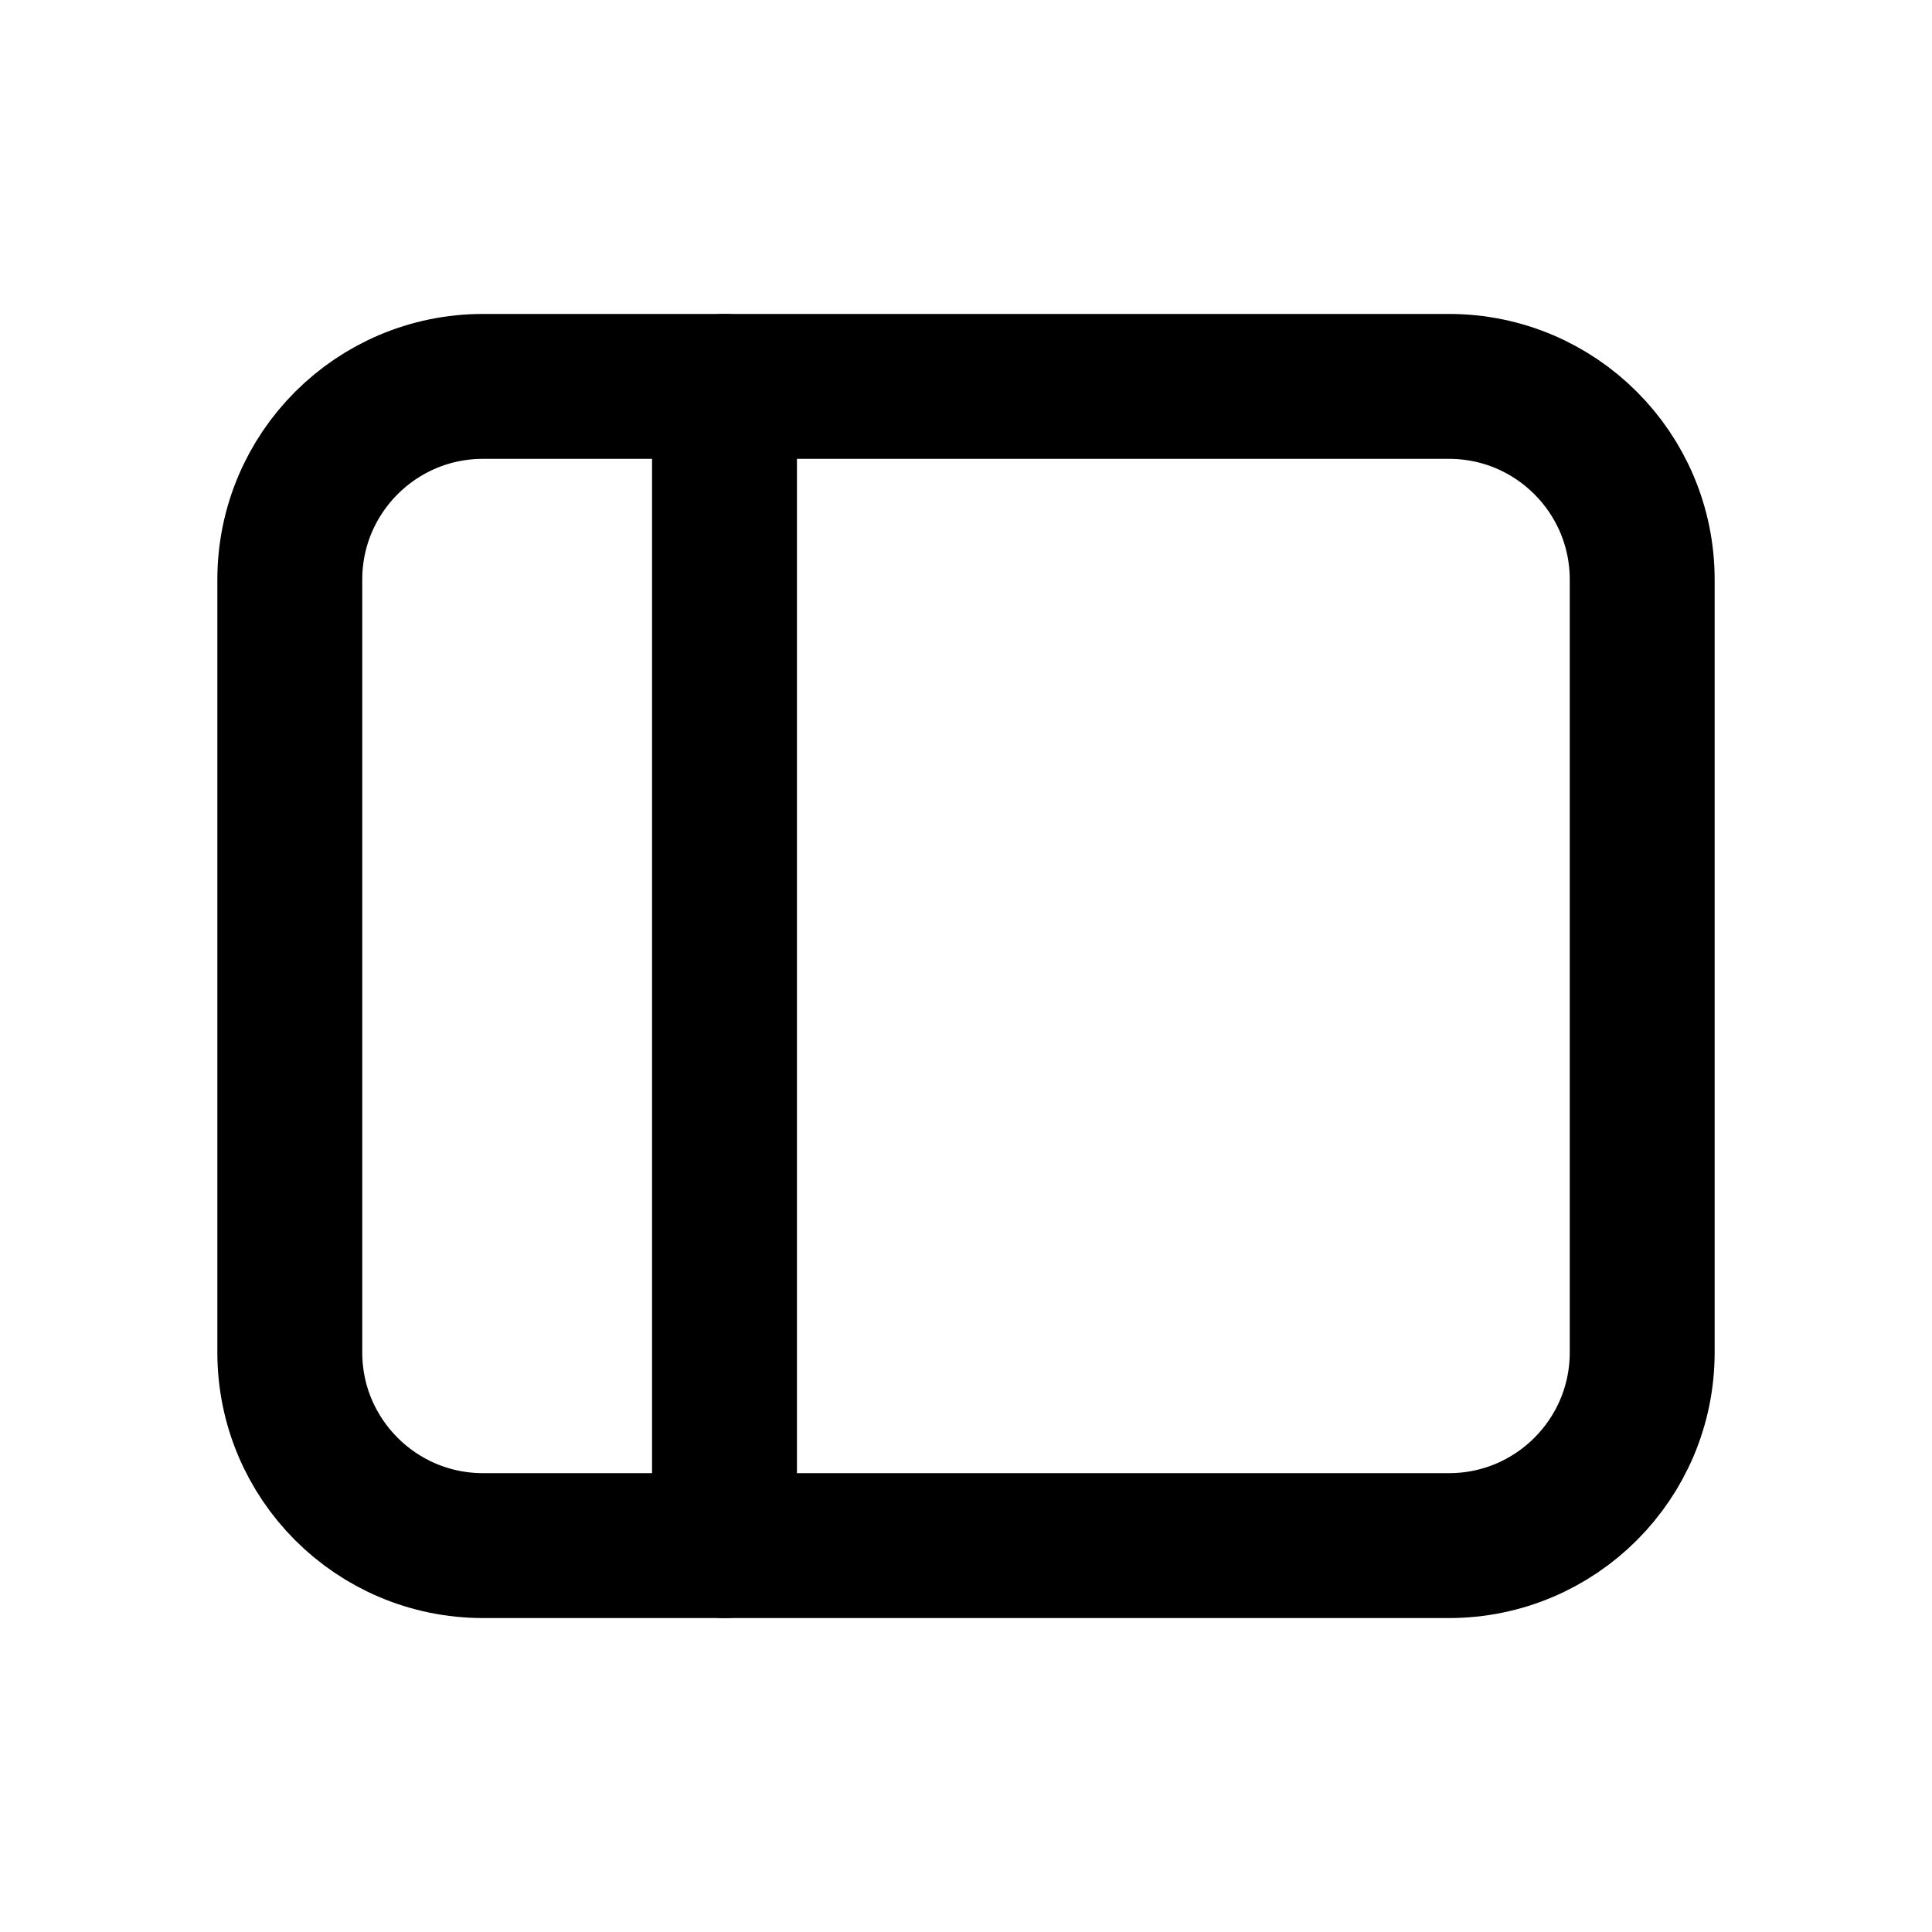
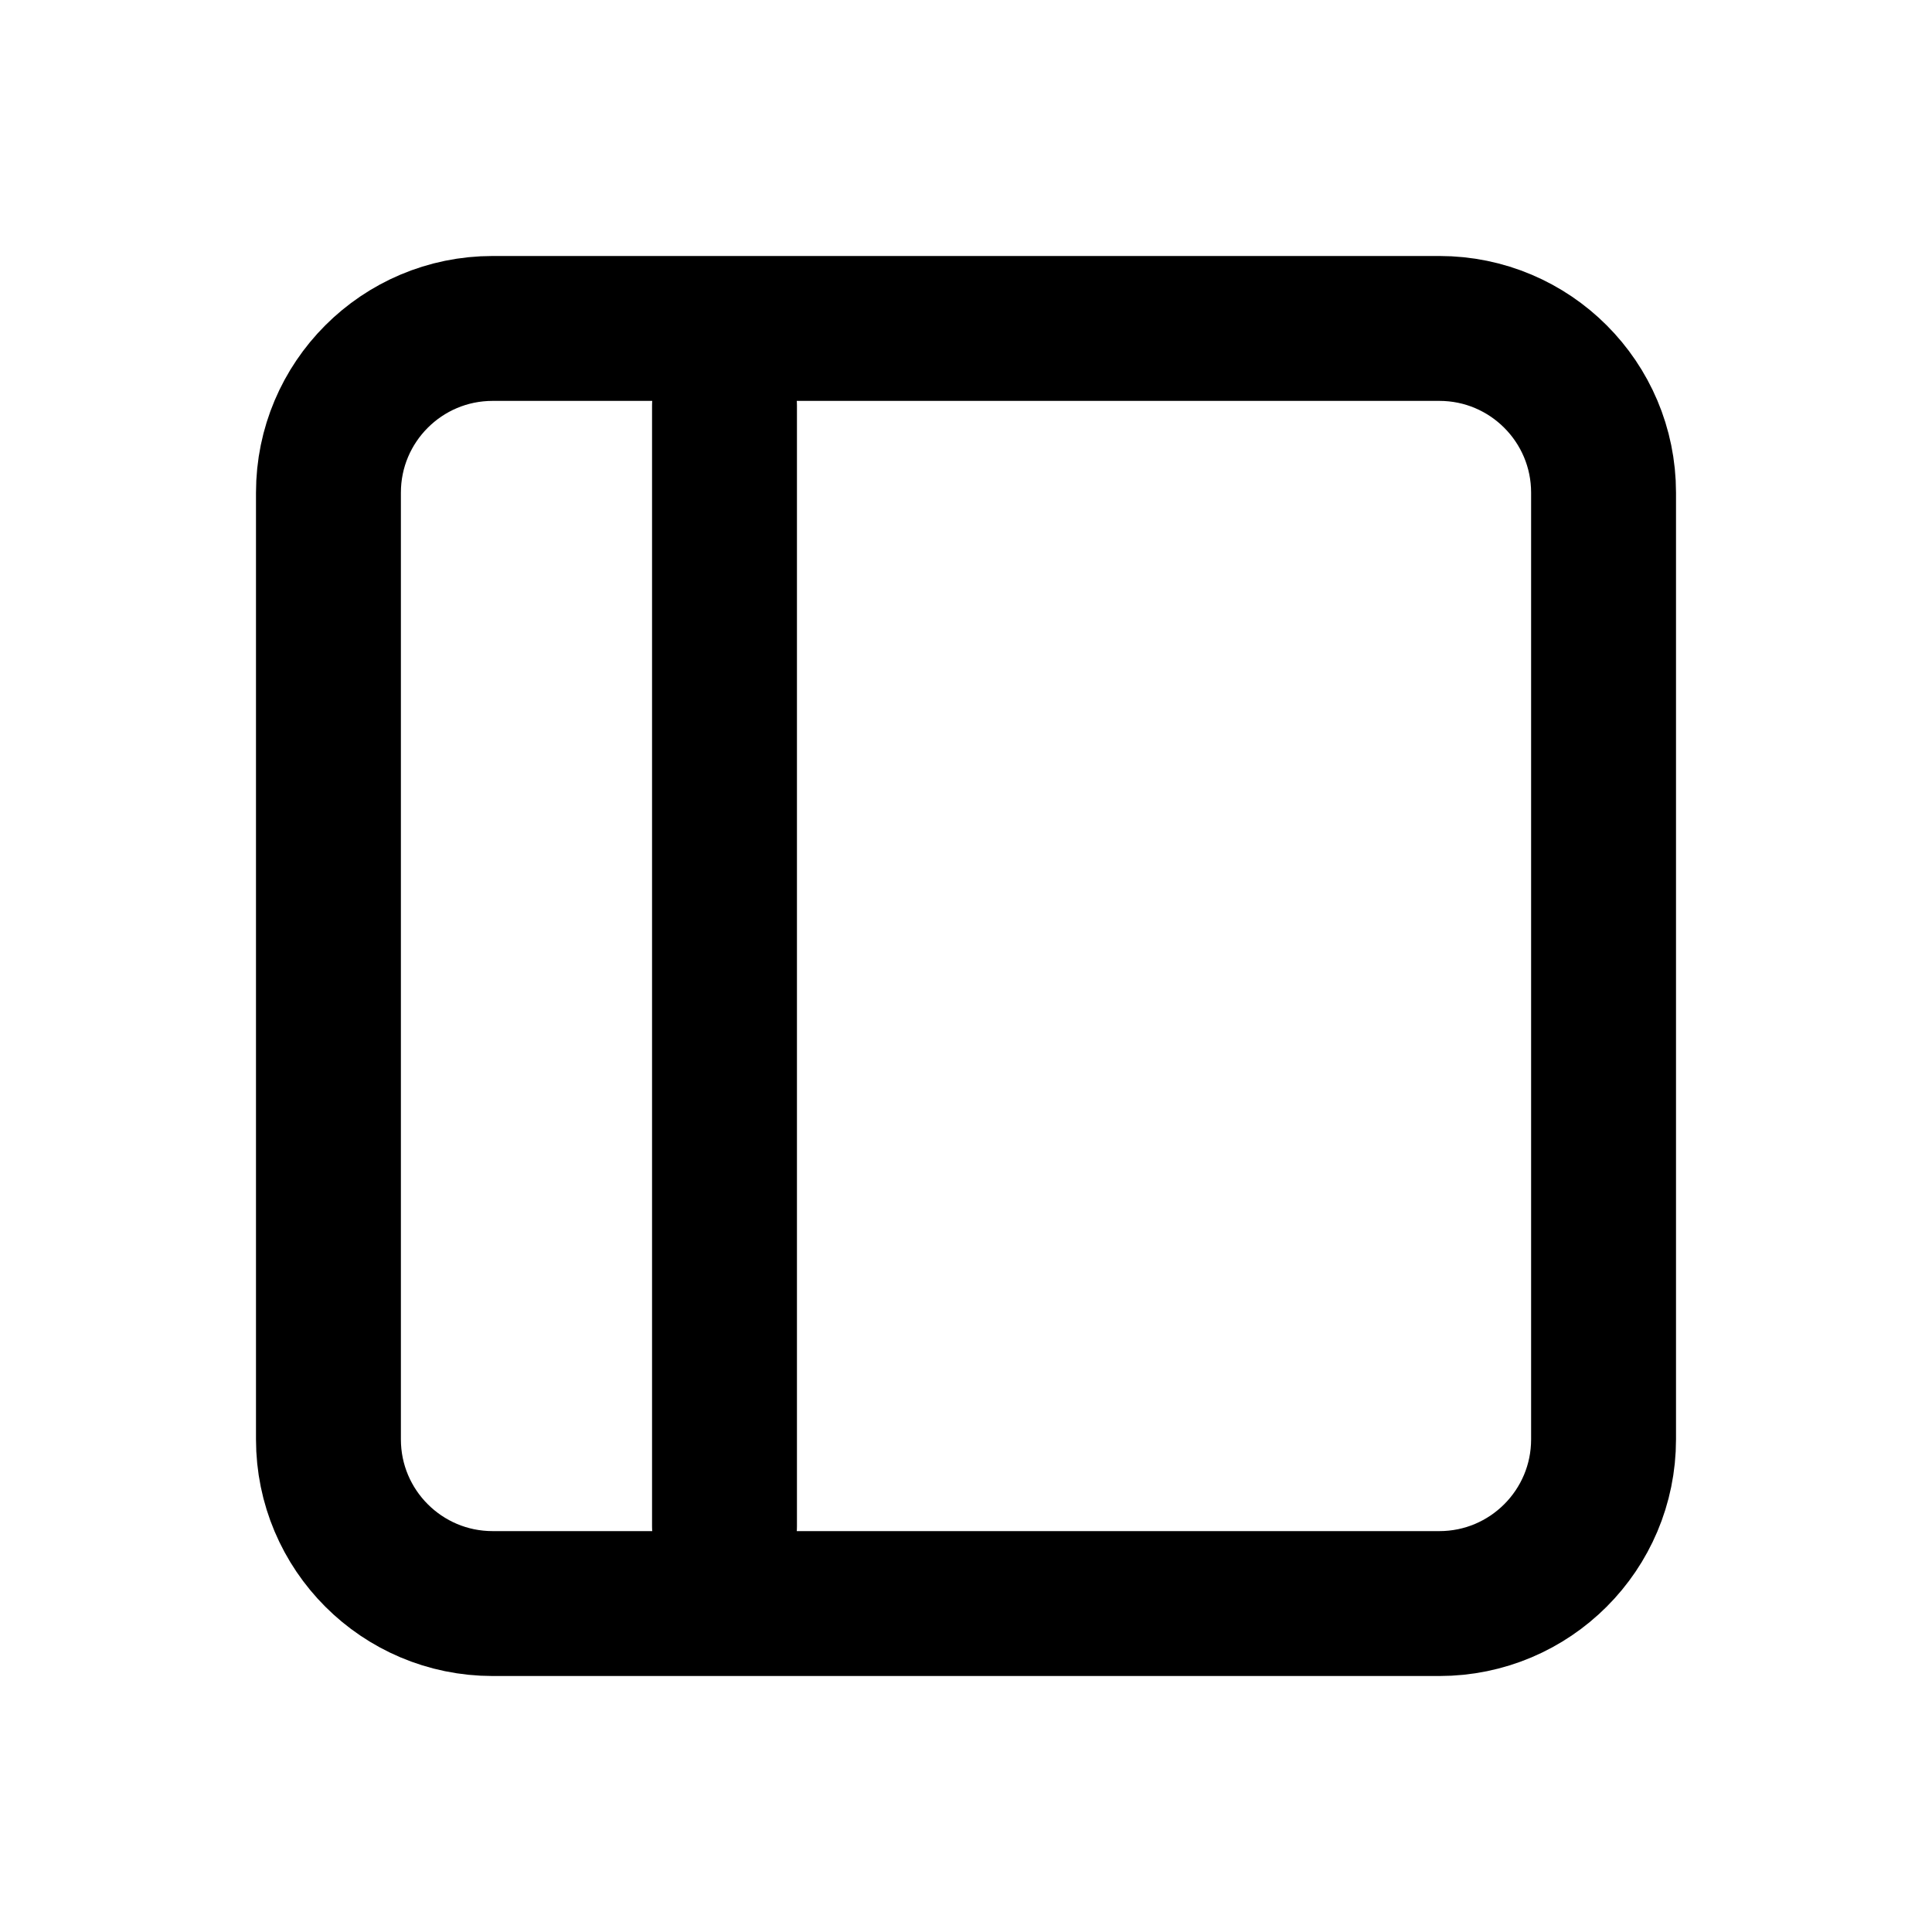
<svg xmlns="http://www.w3.org/2000/svg" viewBox="0 0 20 20" fill="none" stroke="currentColor" stroke-width="1.5" stroke-linecap="round" stroke-linejoin="round">
-   <rect x="3" y="4" width="14" height="12" rx="2" />
-   <path d="M7.5 4v12" />
+   <rect x="3.4" y="3.4" width="13.2" height="13.2" rx="1.7" />
+   <path d="M7.5 4.2v11.6" />
</svg>
